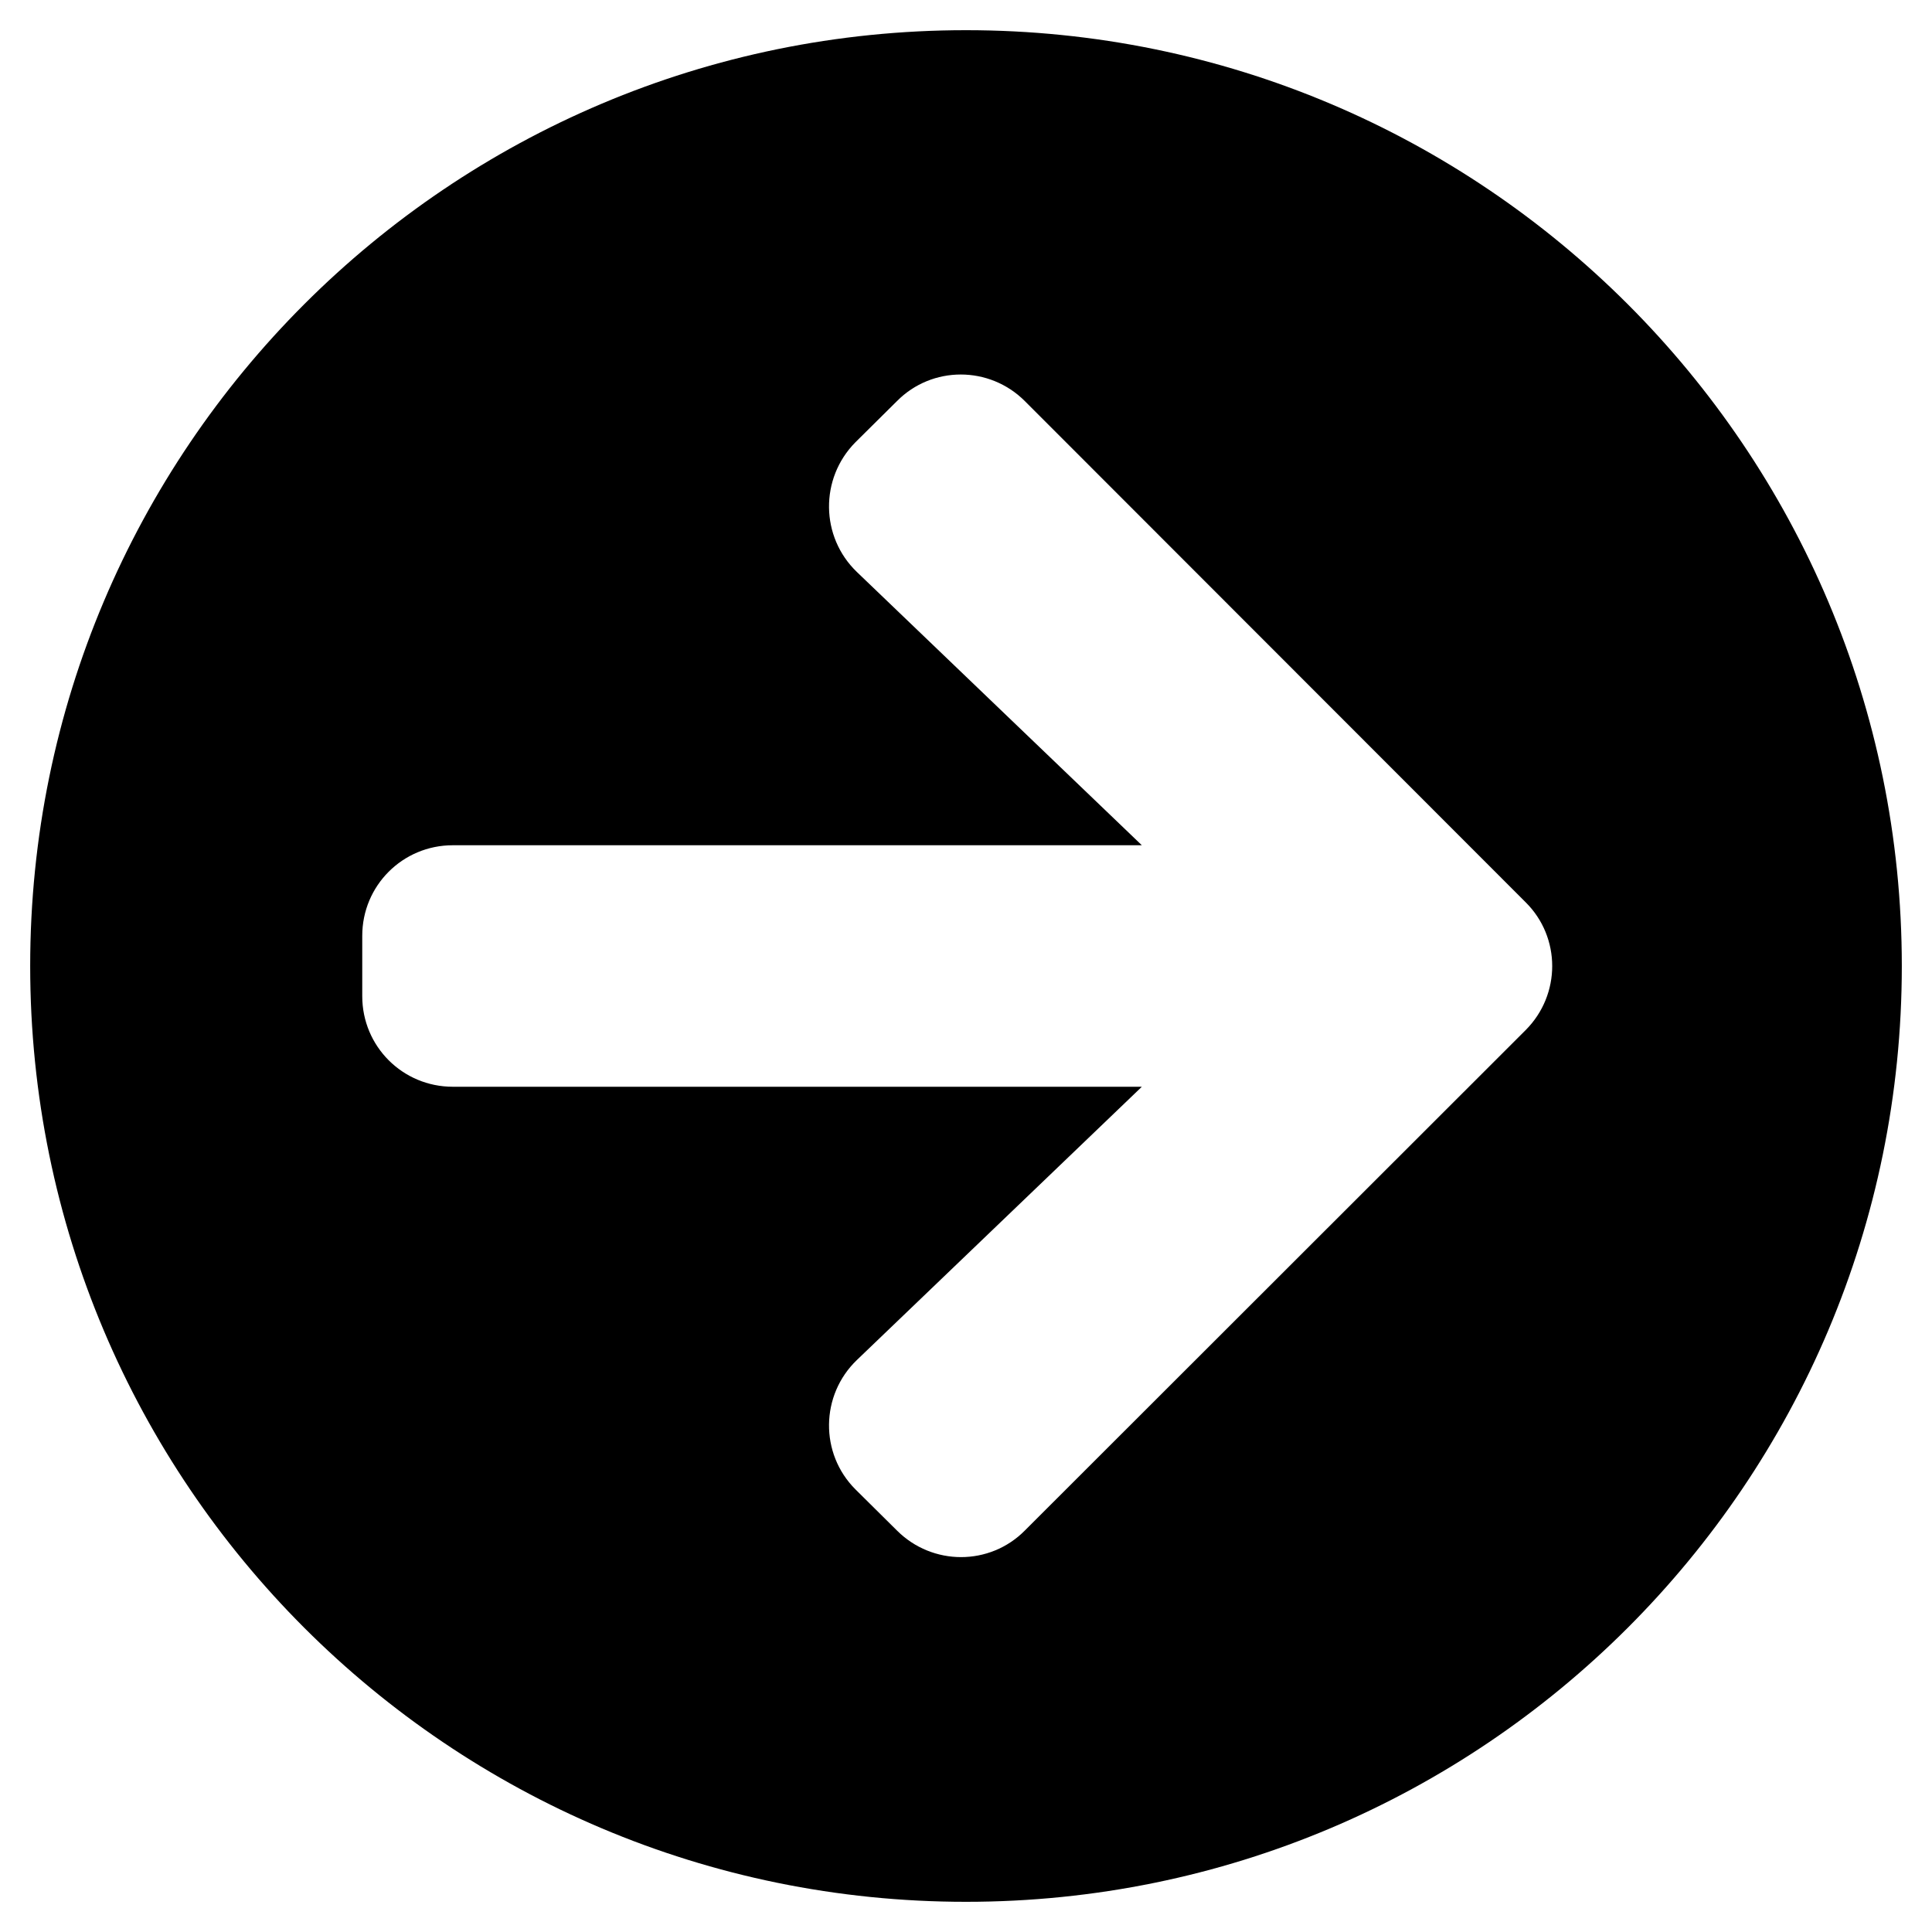
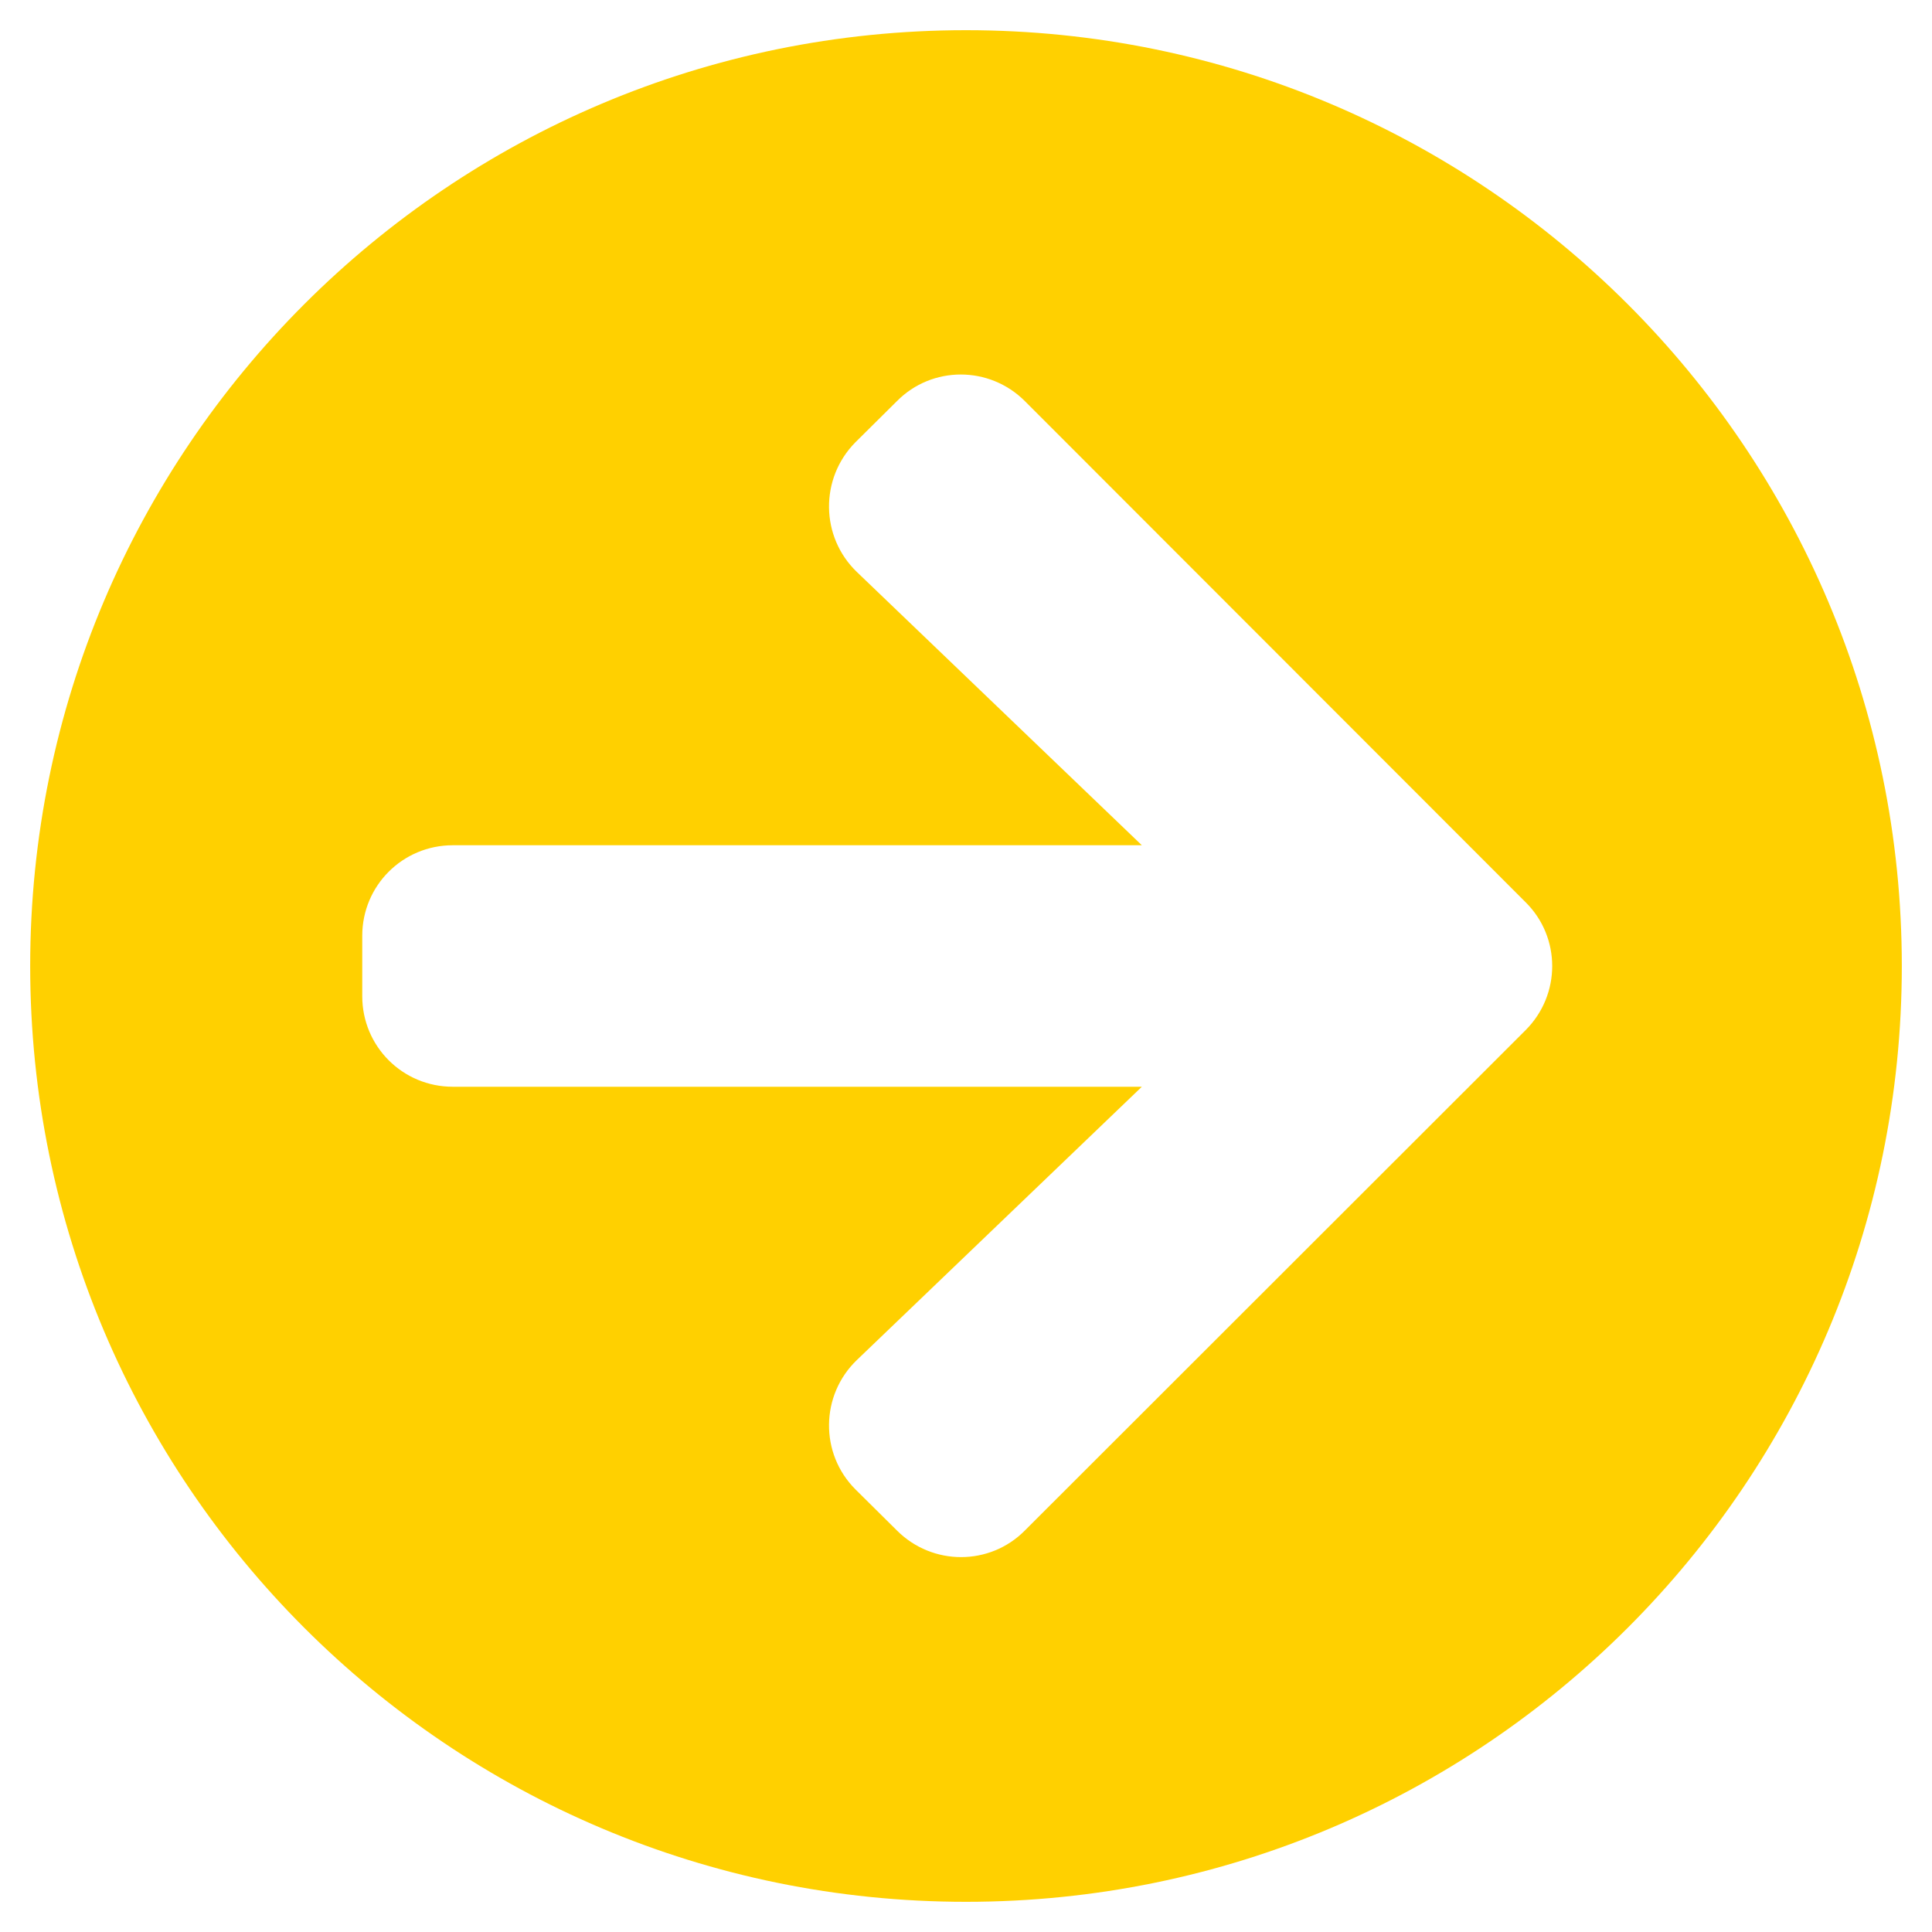
- <svg xmlns="http://www.w3.org/2000/svg" aria-hidden="true" focusable="false" data-prefix="fas" data-icon="arrow-circle-right" class="svg-inline--fa fa-arrow-circle-right fa-w-16" role="img" viewBox="0 0 512 512">
-   <path fill="currentColor" d="M256 8c137 0 248 111 248 248S393 504 256 504 8 393 8 256 119 8 256 8zm-28.9 143.6l75.5 72.4H120c-13.3 0-24 10.7-24 24v16c0 13.3 10.7 24 24 24h182.6l-75.5 72.4c-9.7 9.3-9.9 24.8-.4 34.3l11 10.9c9.4 9.4 24.6 9.4 33.9 0L404.3 273c9.4-9.4 9.4-24.6 0-33.9L271.6 106.3c-9.4-9.4-24.6-9.4-33.9 0l-11 10.9c-9.5 9.6-9.3 25.1.4 34.4z" />
+ <svg xmlns="http://www.w3.org/2000/svg" version="1.1" id="Layer_1" focusable="false" x="0px" y="0px" viewBox="0 0 512 512" style="enable-background:new 0 0 512 512;" xml:space="preserve">
+   <style type="text/css">
+ 	.st0{fill:#FFD000;}
+ </style>
+   <path class="st0" d="M256,8c137,0,248,111,248,248S393,504,256,504S8,393,8,256S119,8,256,8z M227.1,151.6l75.5,72.4H120  c-13.3,0-24,10.7-24,24v16c0,13.3,10.7,24,24,24h182.6l-75.5,72.4c-9.7,9.3-9.9,24.8-0.4,34.3l11,10.9c9.4,9.4,24.6,9.4,33.9,0  L404.3,273c9.4-9.4,9.4-24.6,0-33.9L271.6,106.3c-9.4-9.4-24.6-9.4-33.9,0l-11,10.9C217.2,126.8,217.4,142.3,227.1,151.6z" />
</svg>
